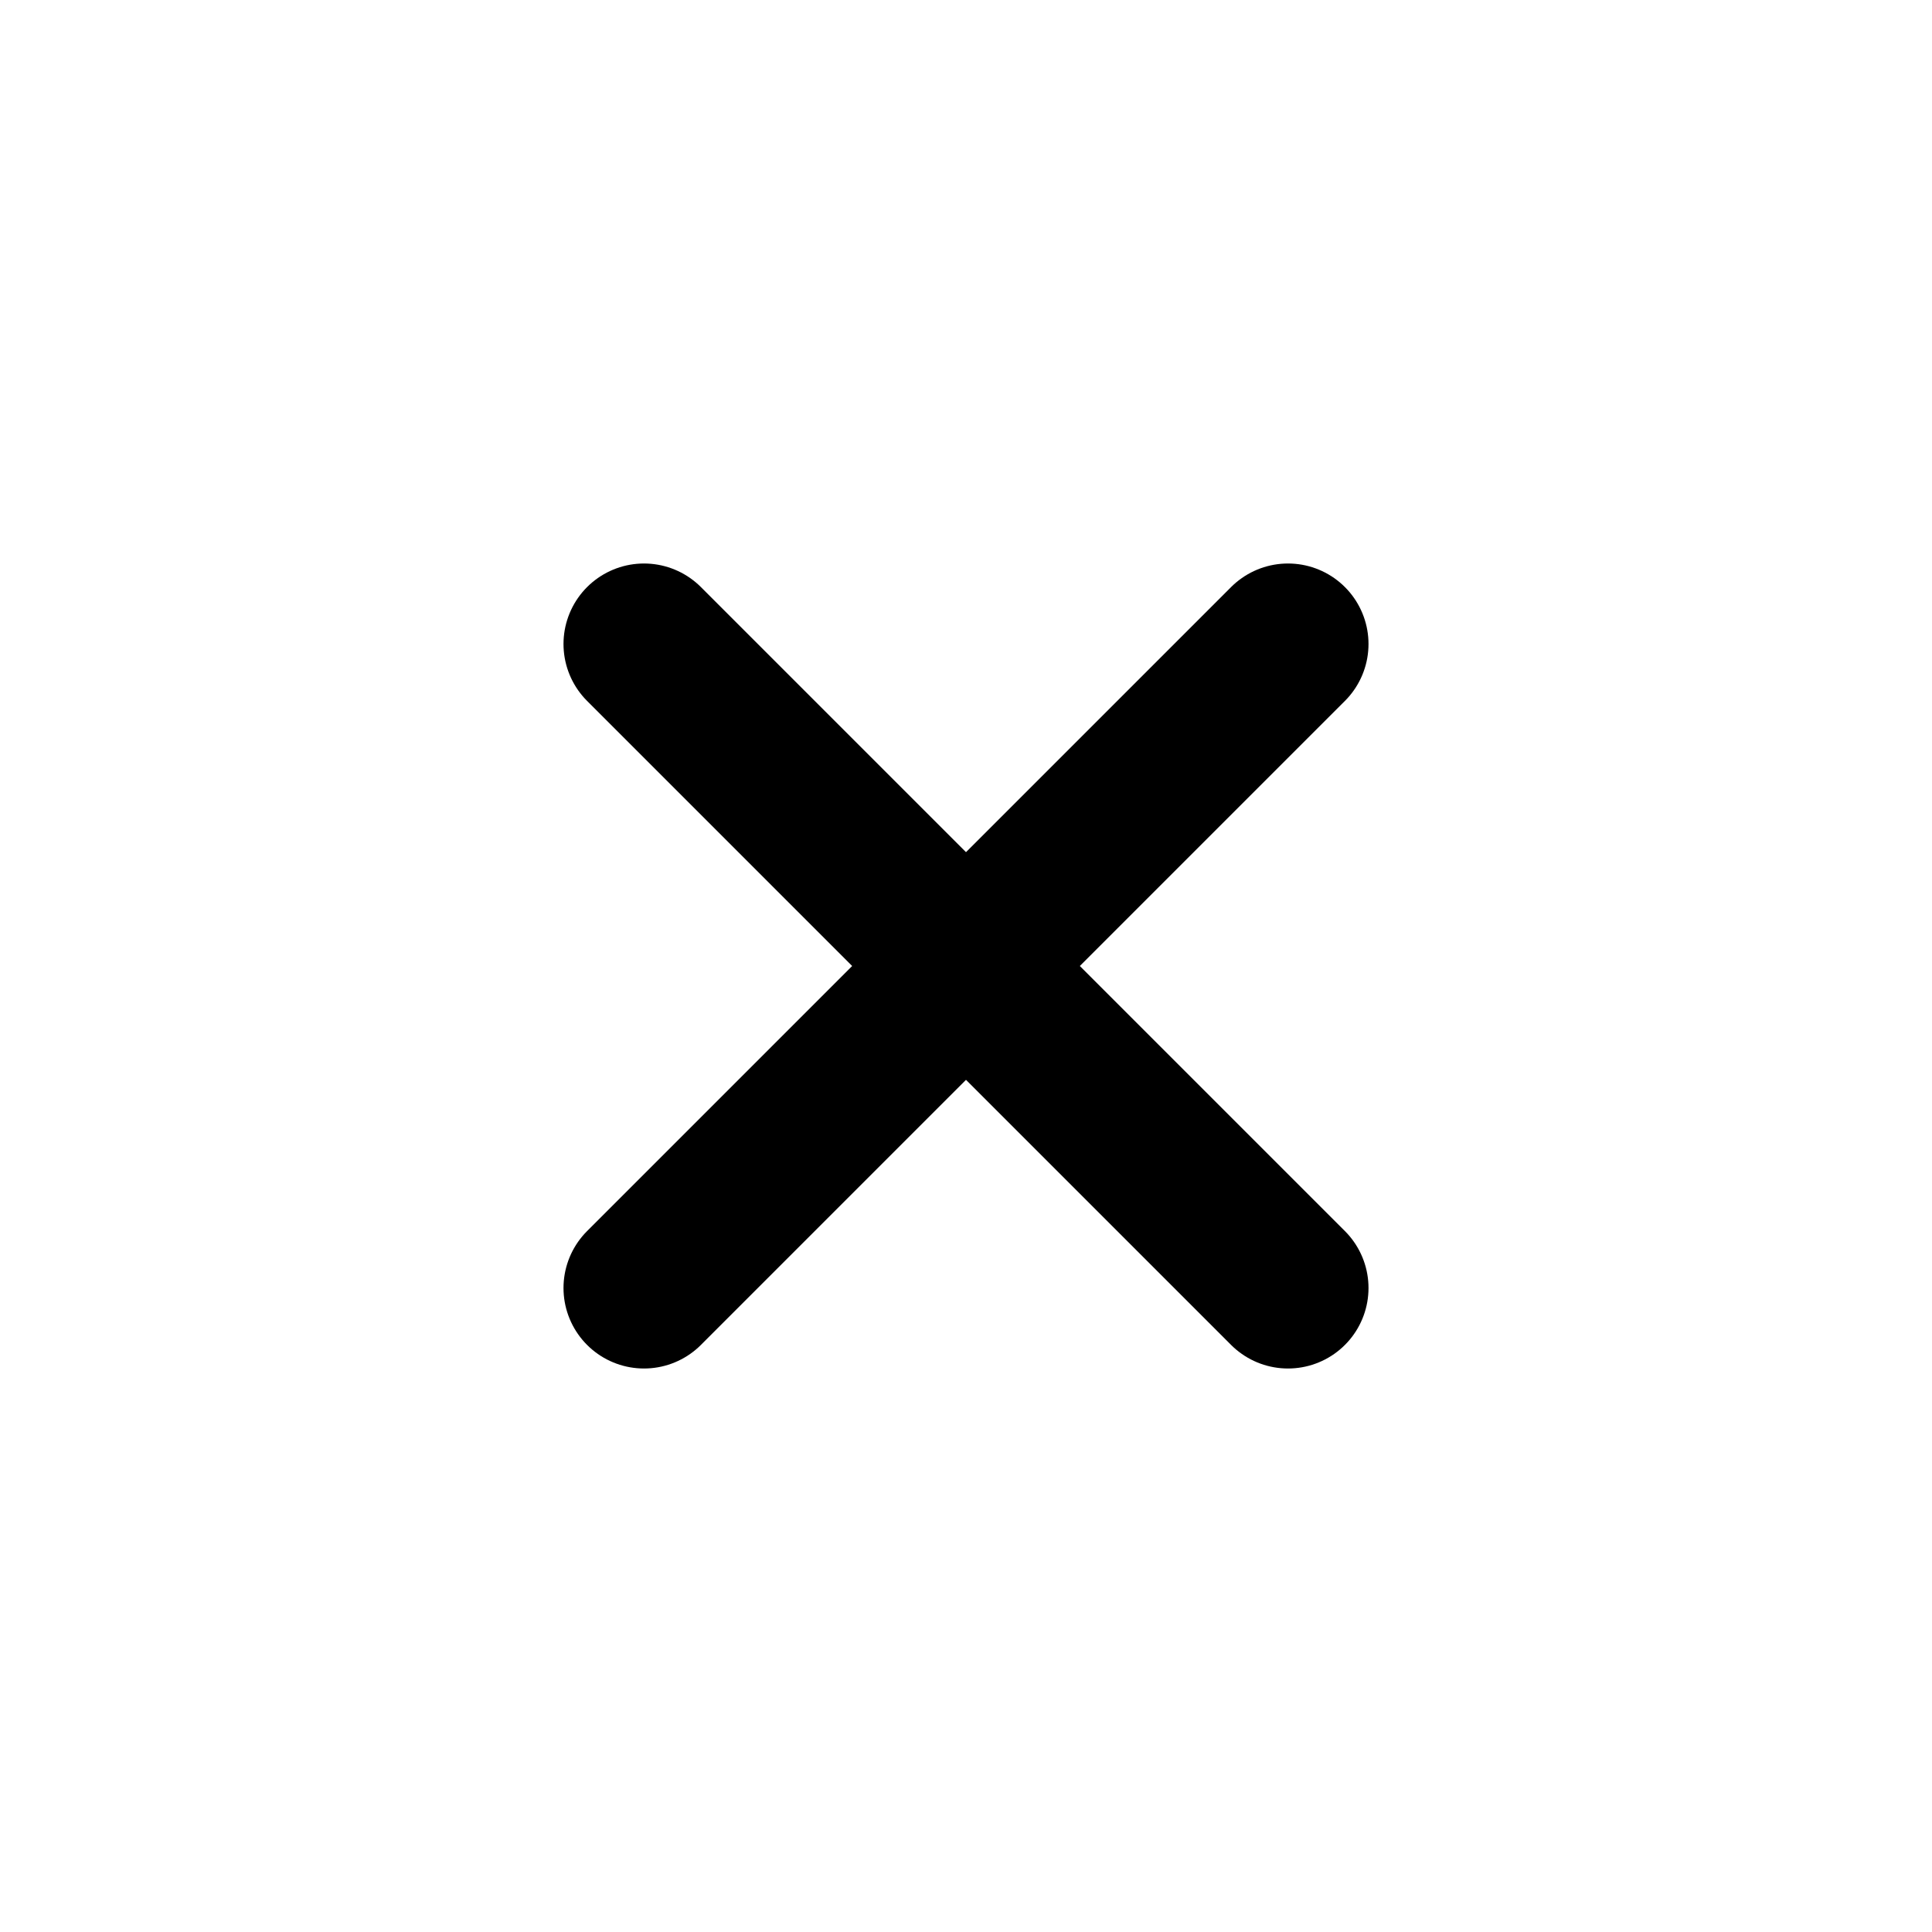
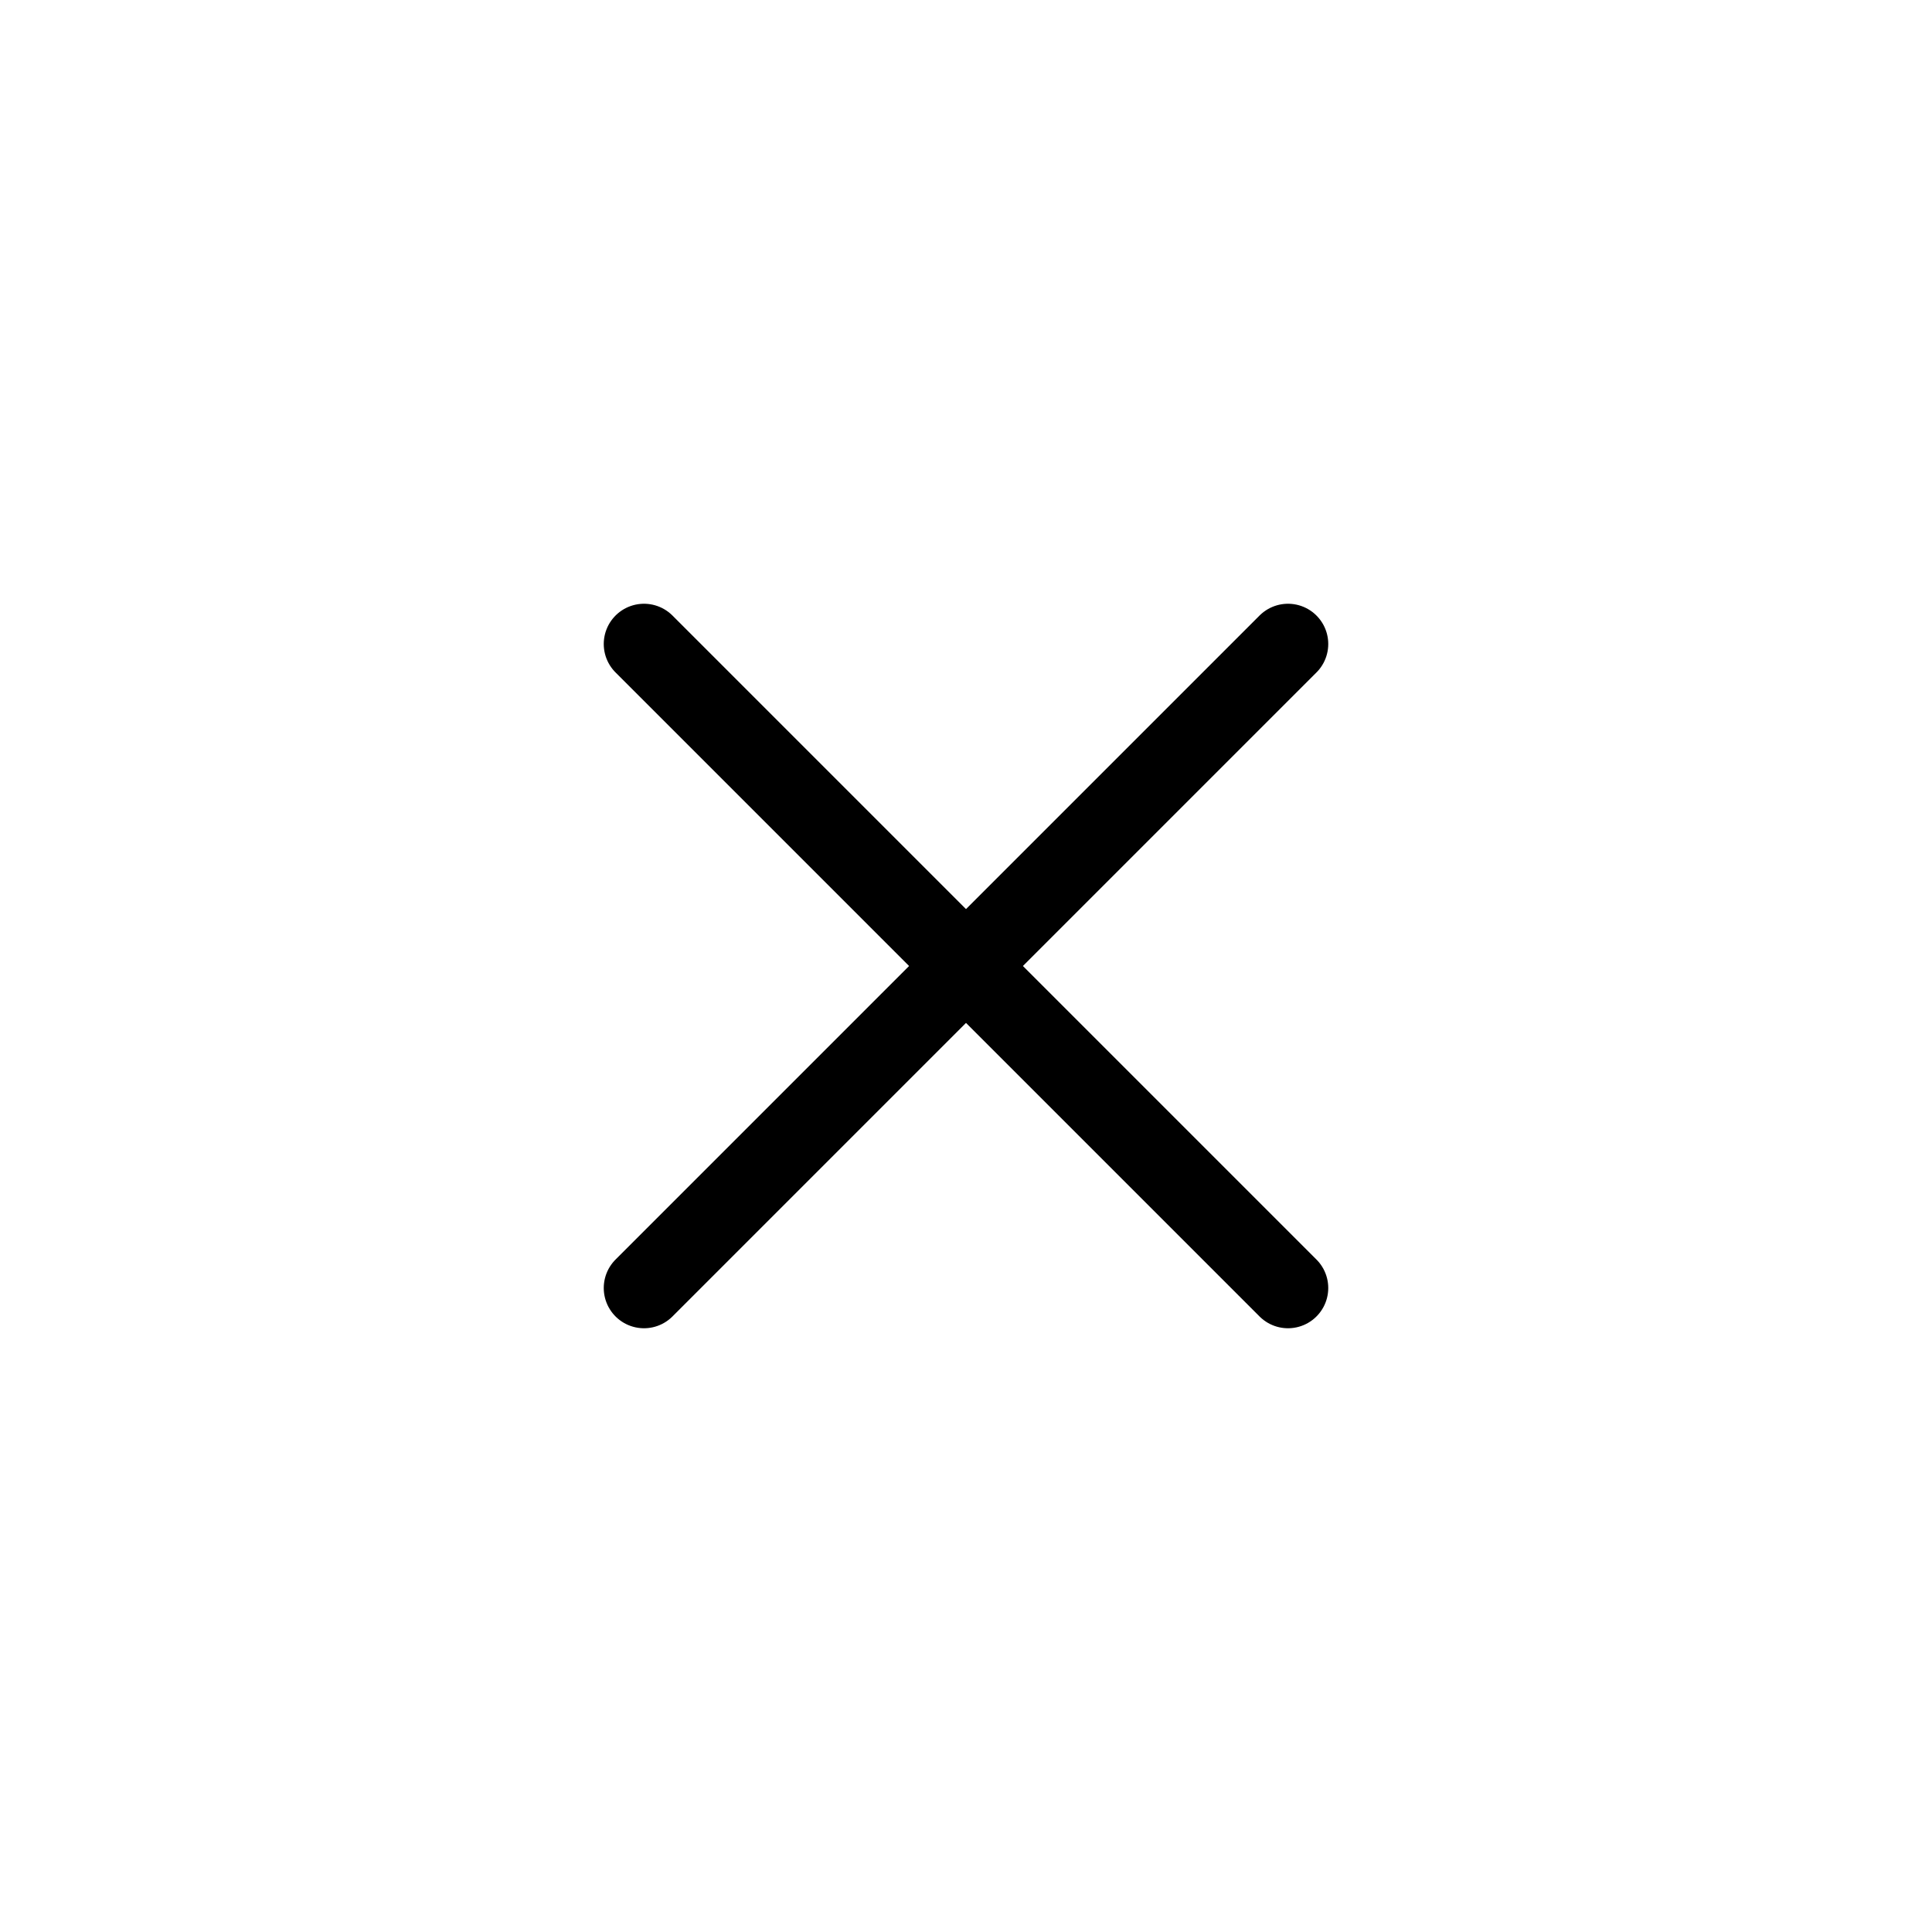
<svg xmlns="http://www.w3.org/2000/svg" width="800px" height="800px" viewBox="0 0 24 24" fill="none">
-   <g id="Menu / Close_SM">
-     <path id="Vector" d="M16 16L12 12M12 12L8 8M12 12L16 8M12 12L8 16" stroke="#000000" stroke-width="2" stroke-linecap="round" stroke-linejoin="round" />
+   <g id="Menu / Close_SM">strokeLinecap=
+ <path id="Vector" d="M16 16L12 12M12 12L8 8M12 12L16 8M12 12L8 16" stroke="#000000" strokeWidth="2" stroke-linecap="round" strokeLinejoin="round" />
  </g>
</svg>
